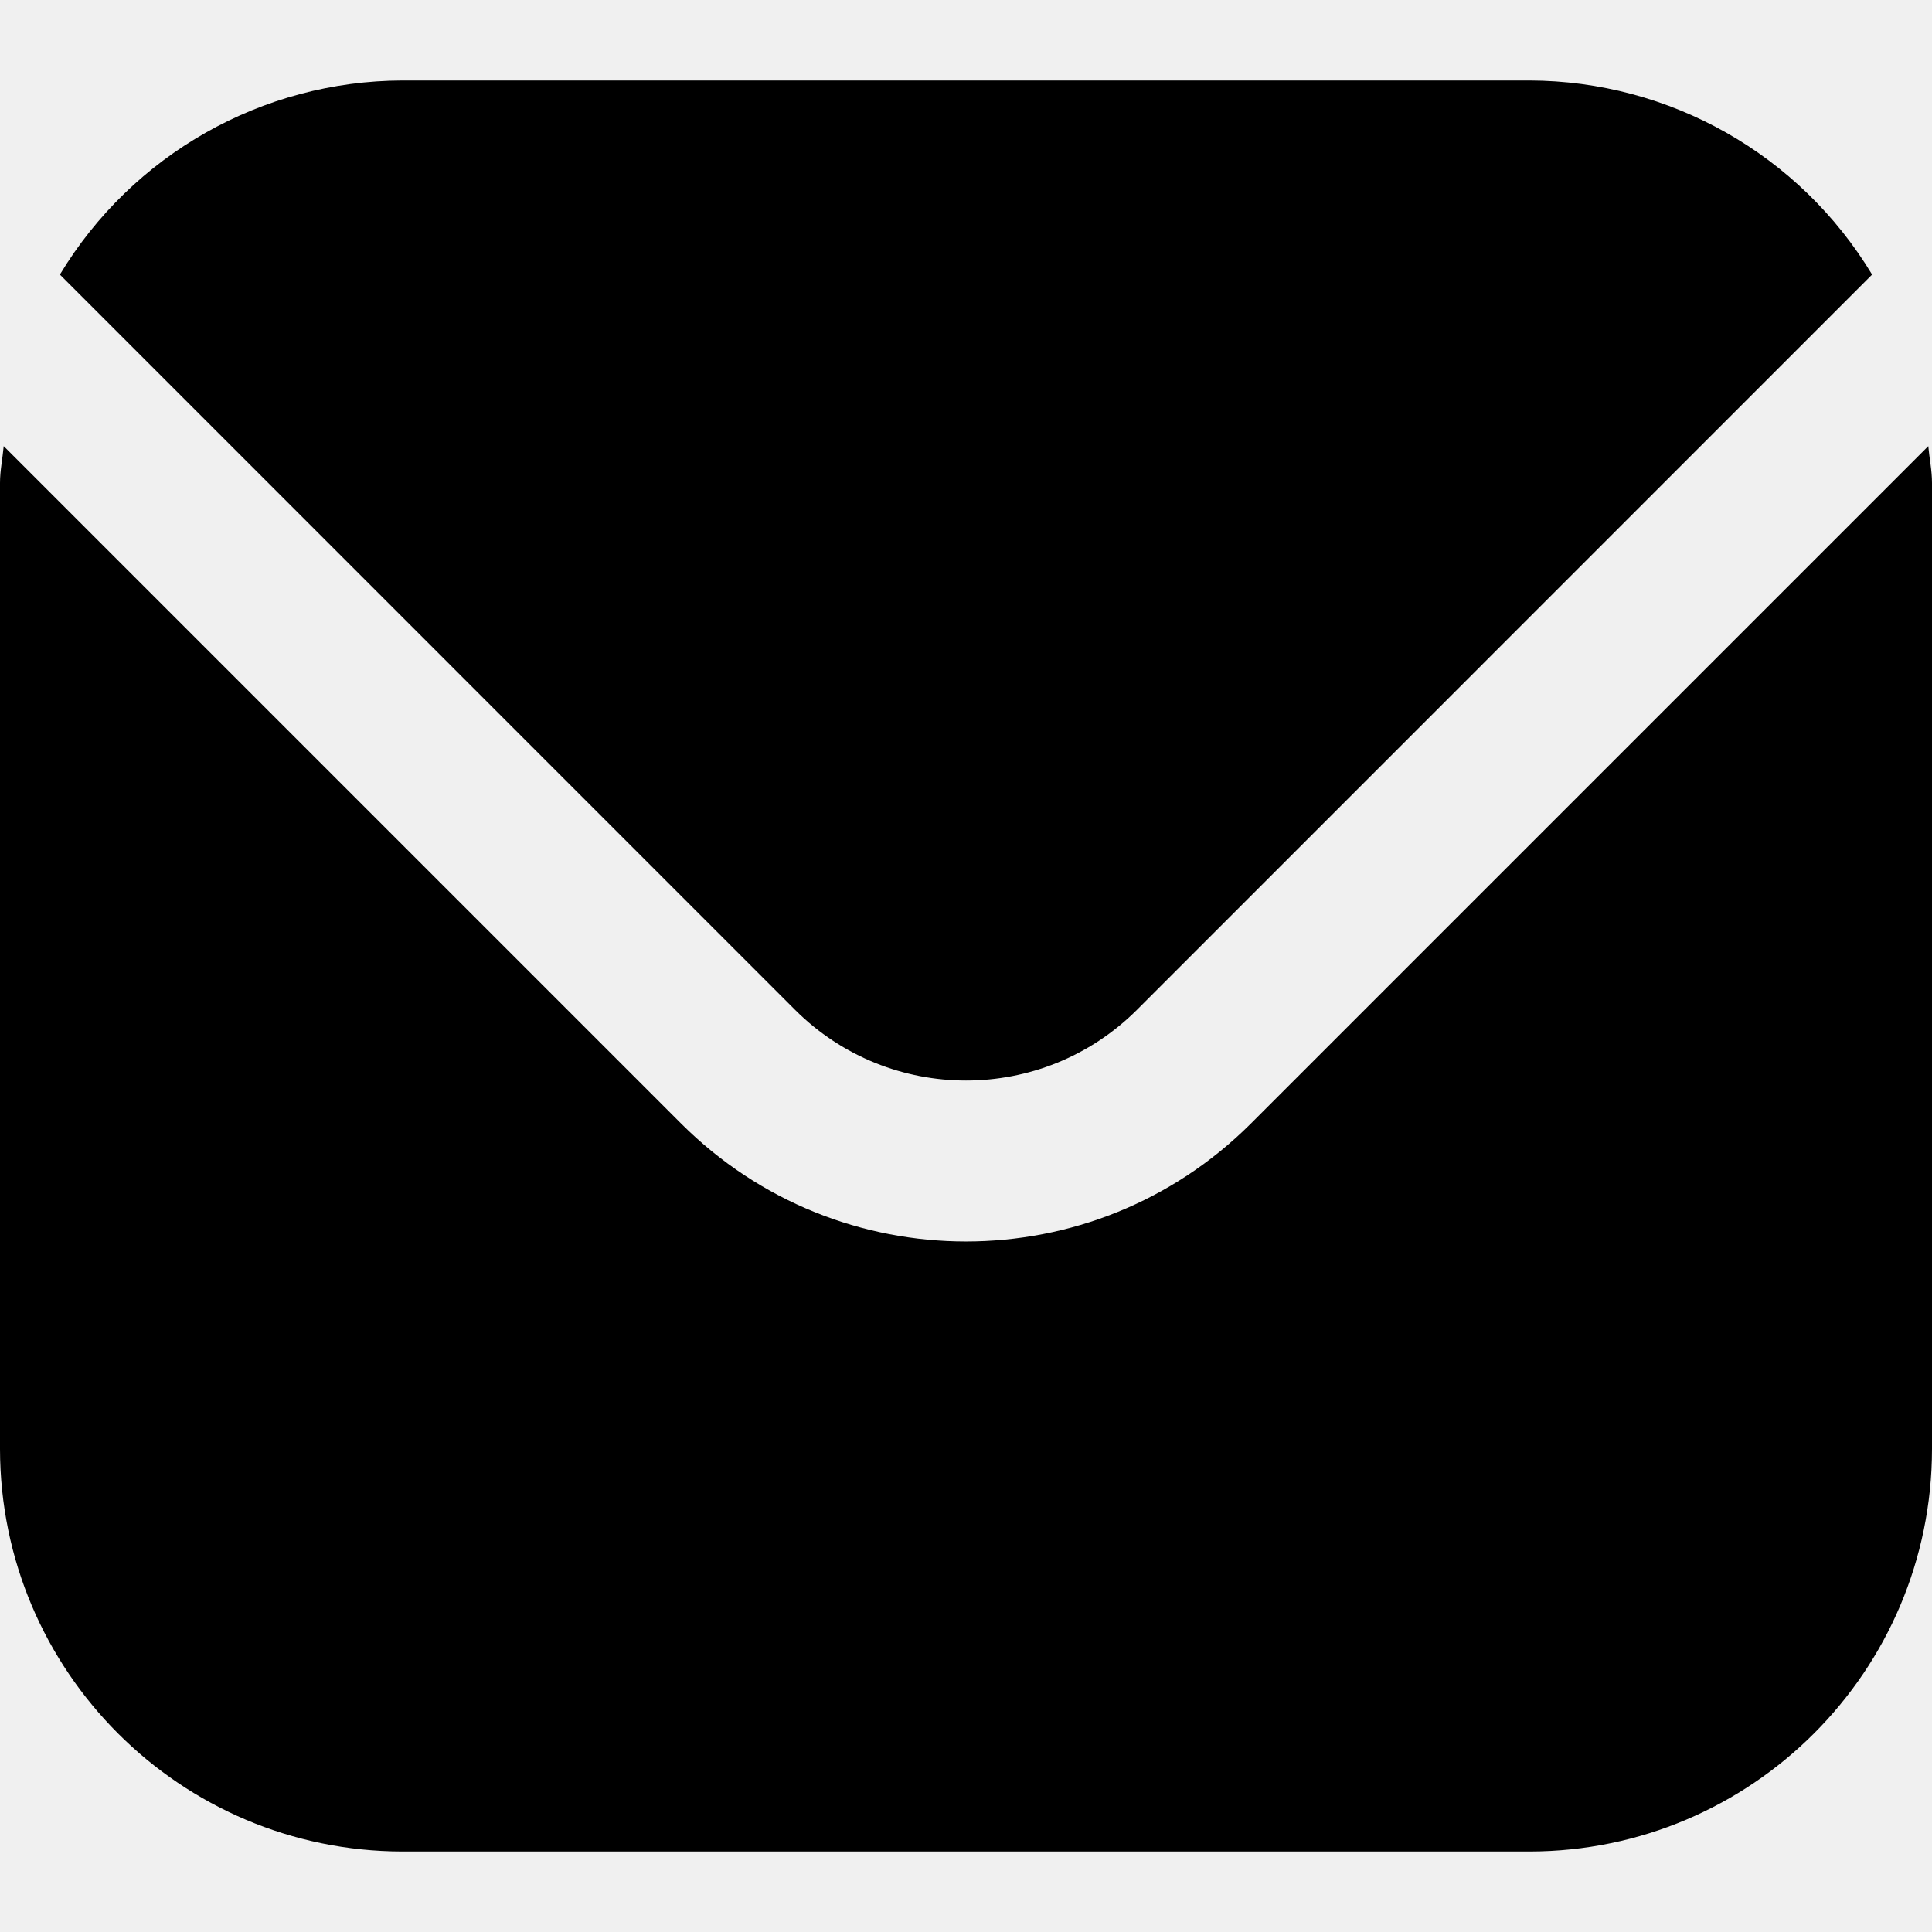
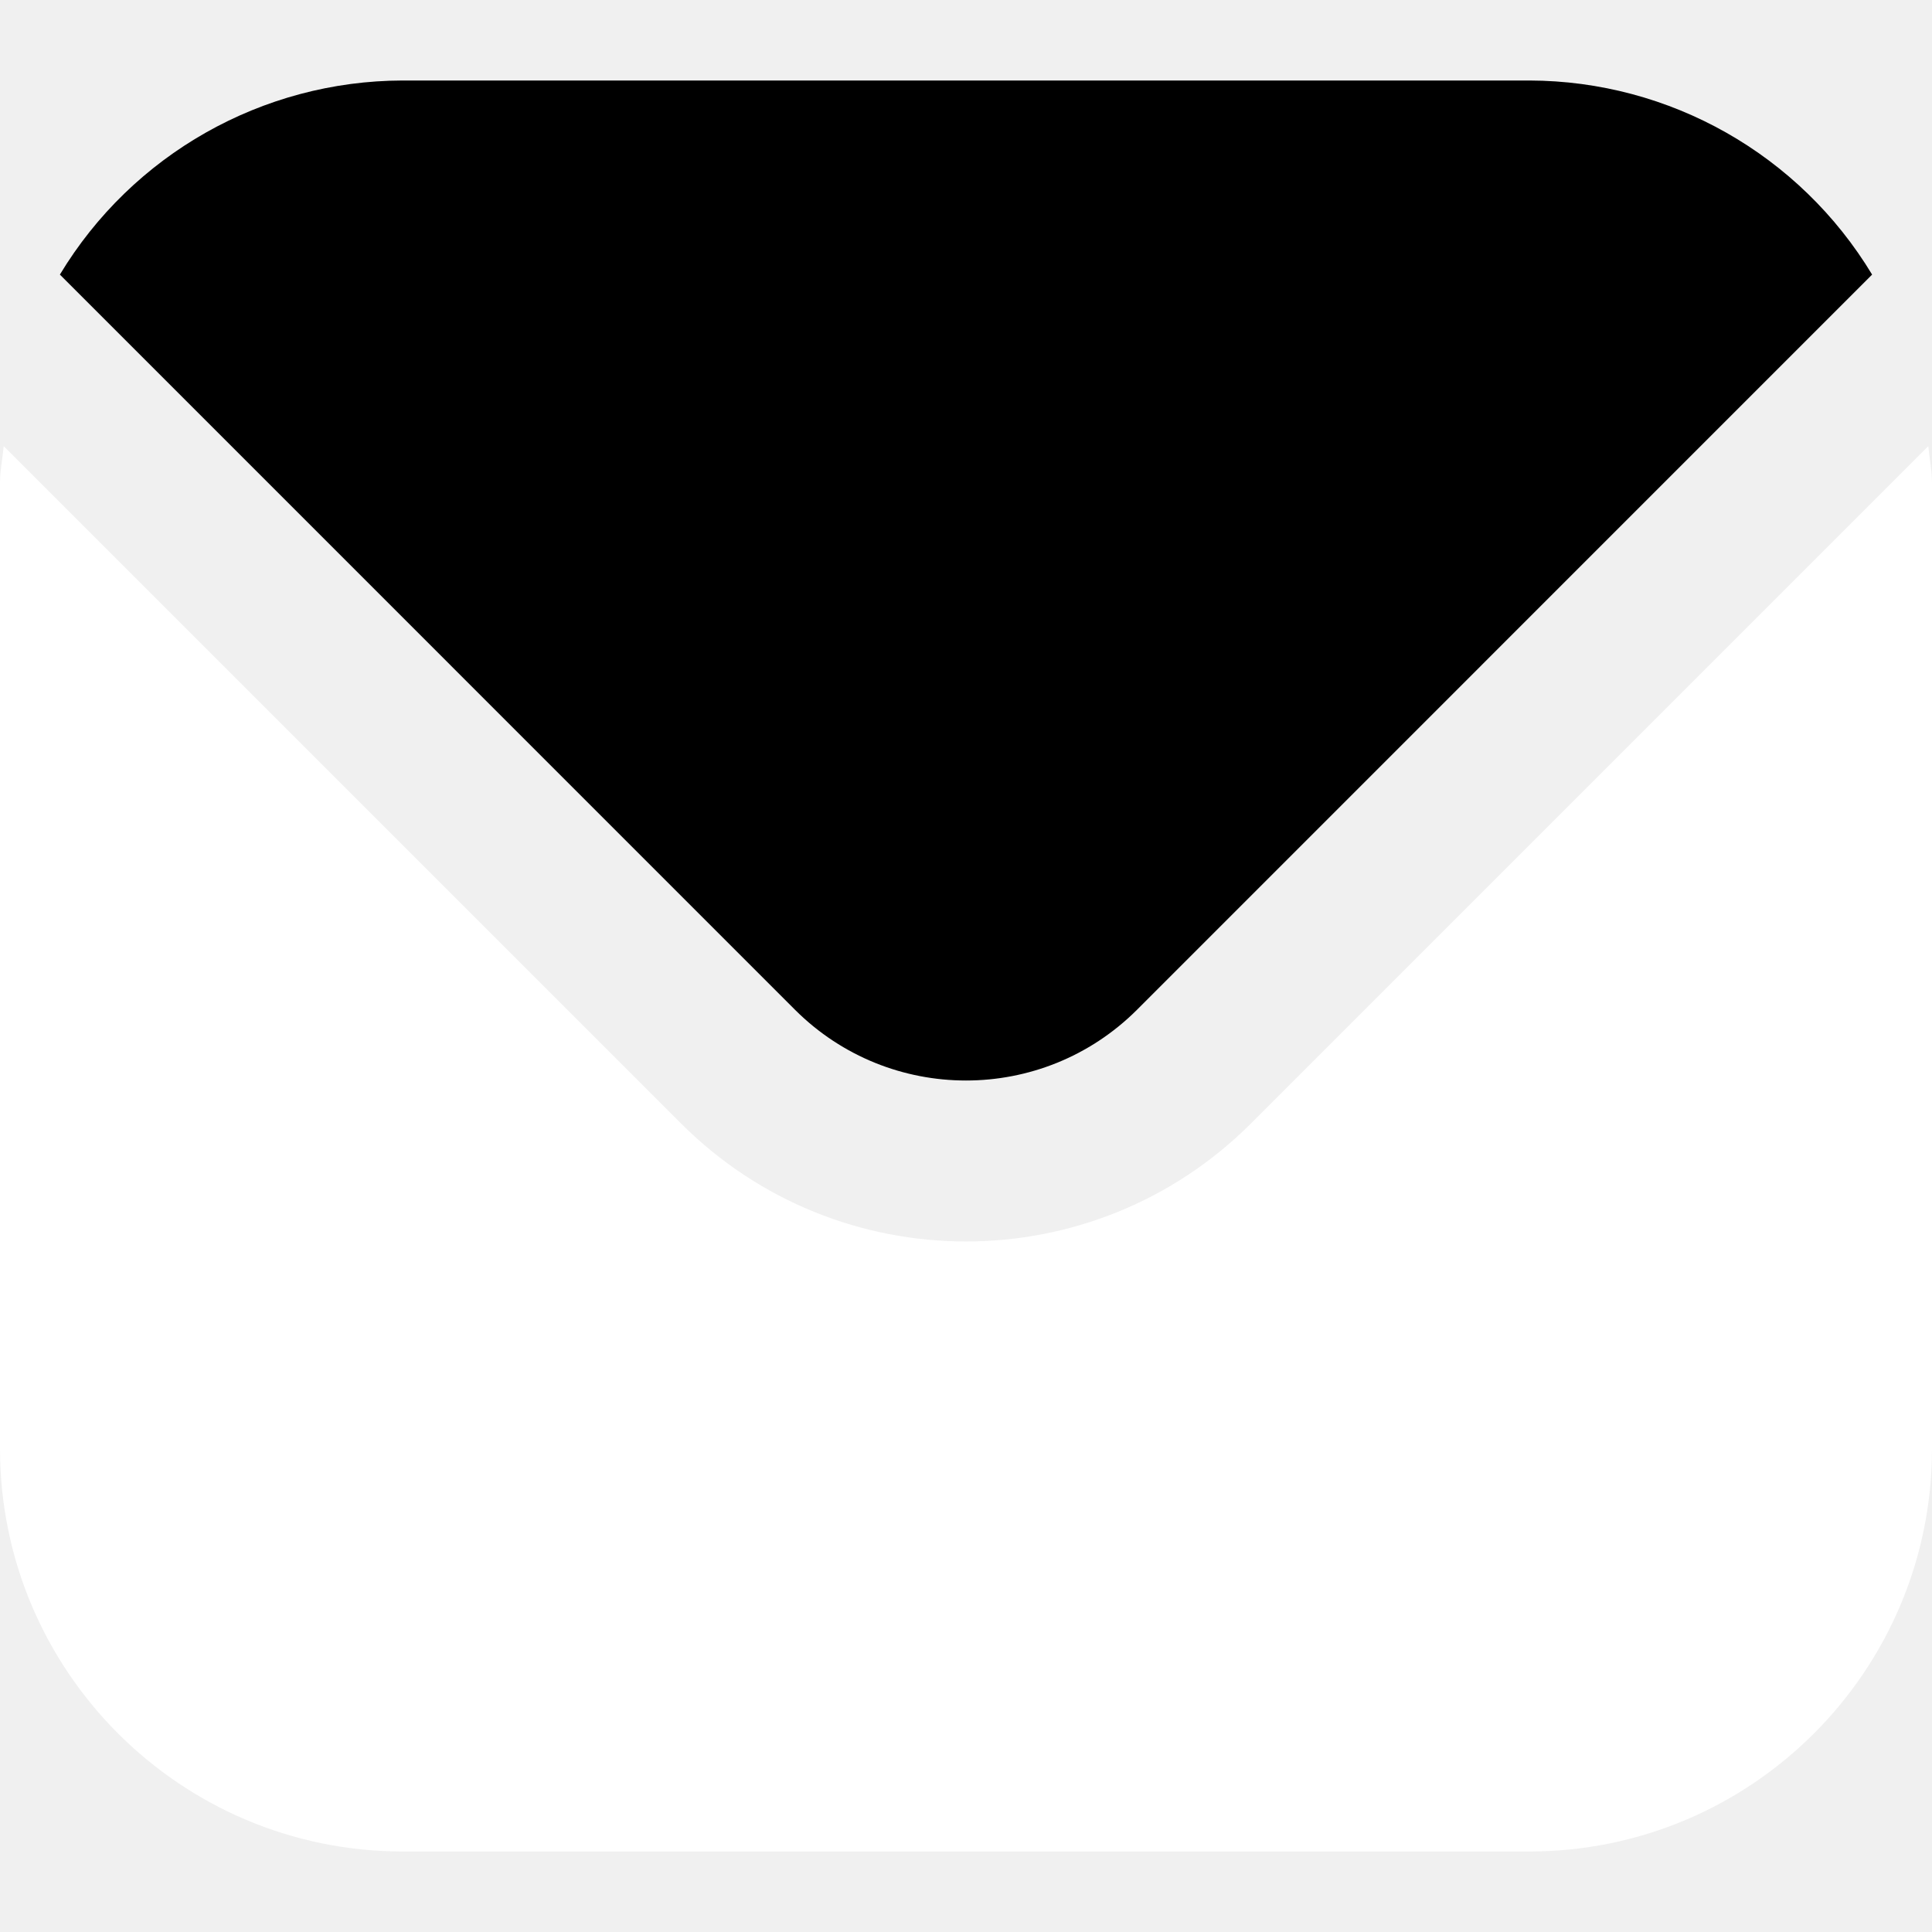
<svg xmlns="http://www.w3.org/2000/svg" id="Filled" viewBox="0 0 24 24" width="512" height="512">
-   <path d="M23.954,5.542,15.536,13.96a5.007,5.007,0,0,1-7.072,0L.046,5.542C.032,5.7,0,5.843,0,6V18a5.006,5.006,0,0,0,5,5H19a5.006,5.006,0,0,0,5-5V6C24,5.843,23.968,5.7,23.954,5.542Z" />
+   <path fill="#fff" d="M23.954,5.542,15.536,13.96a5.007,5.007,0,0,1-7.072,0L.046,5.542C.032,5.7,0,5.843,0,6V18a5.006,5.006,0,0,0,5,5H19a5.006,5.006,0,0,0,5-5V6C24,5.843,23.968,5.7,23.954,5.542Z" />
  <path d="M14.122,12.546l9.134-9.135A4.986,4.986,0,0,0,19,1H5A4.986,4.986,0,0,0,.744,3.411l9.134,9.135A3.007,3.007,0,0,0,14.122,12.546Z" />
</svg>
